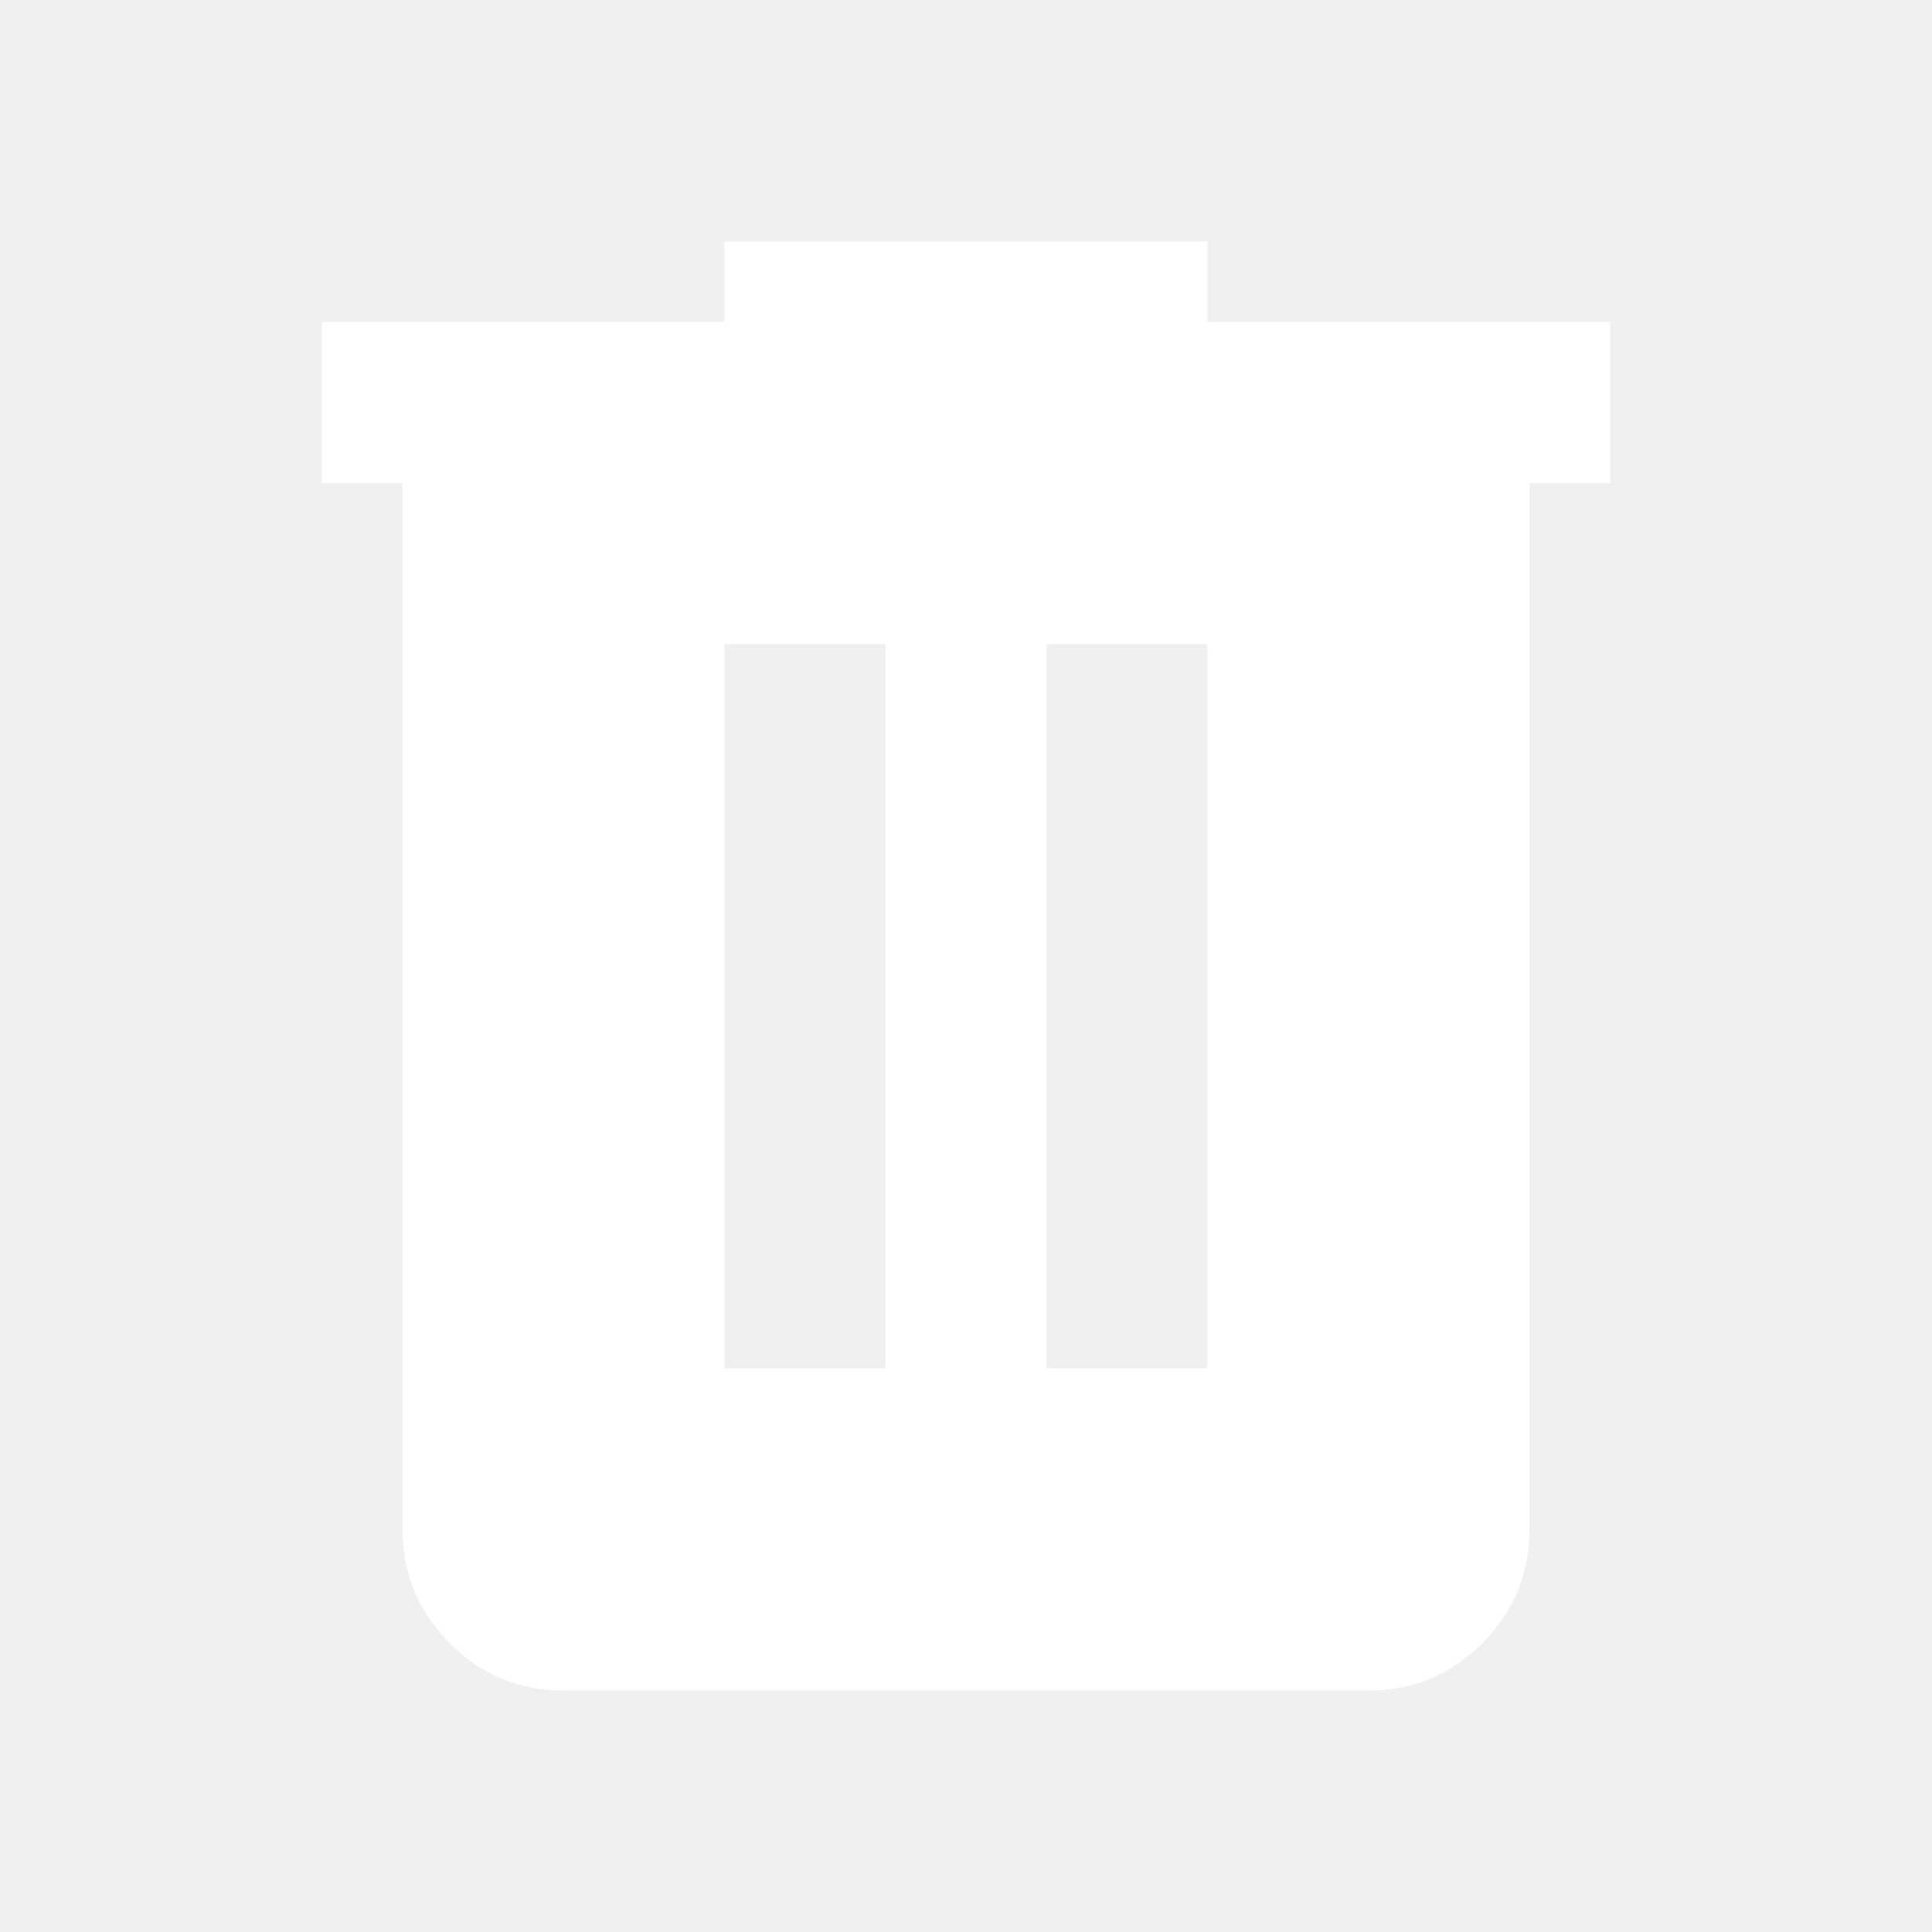
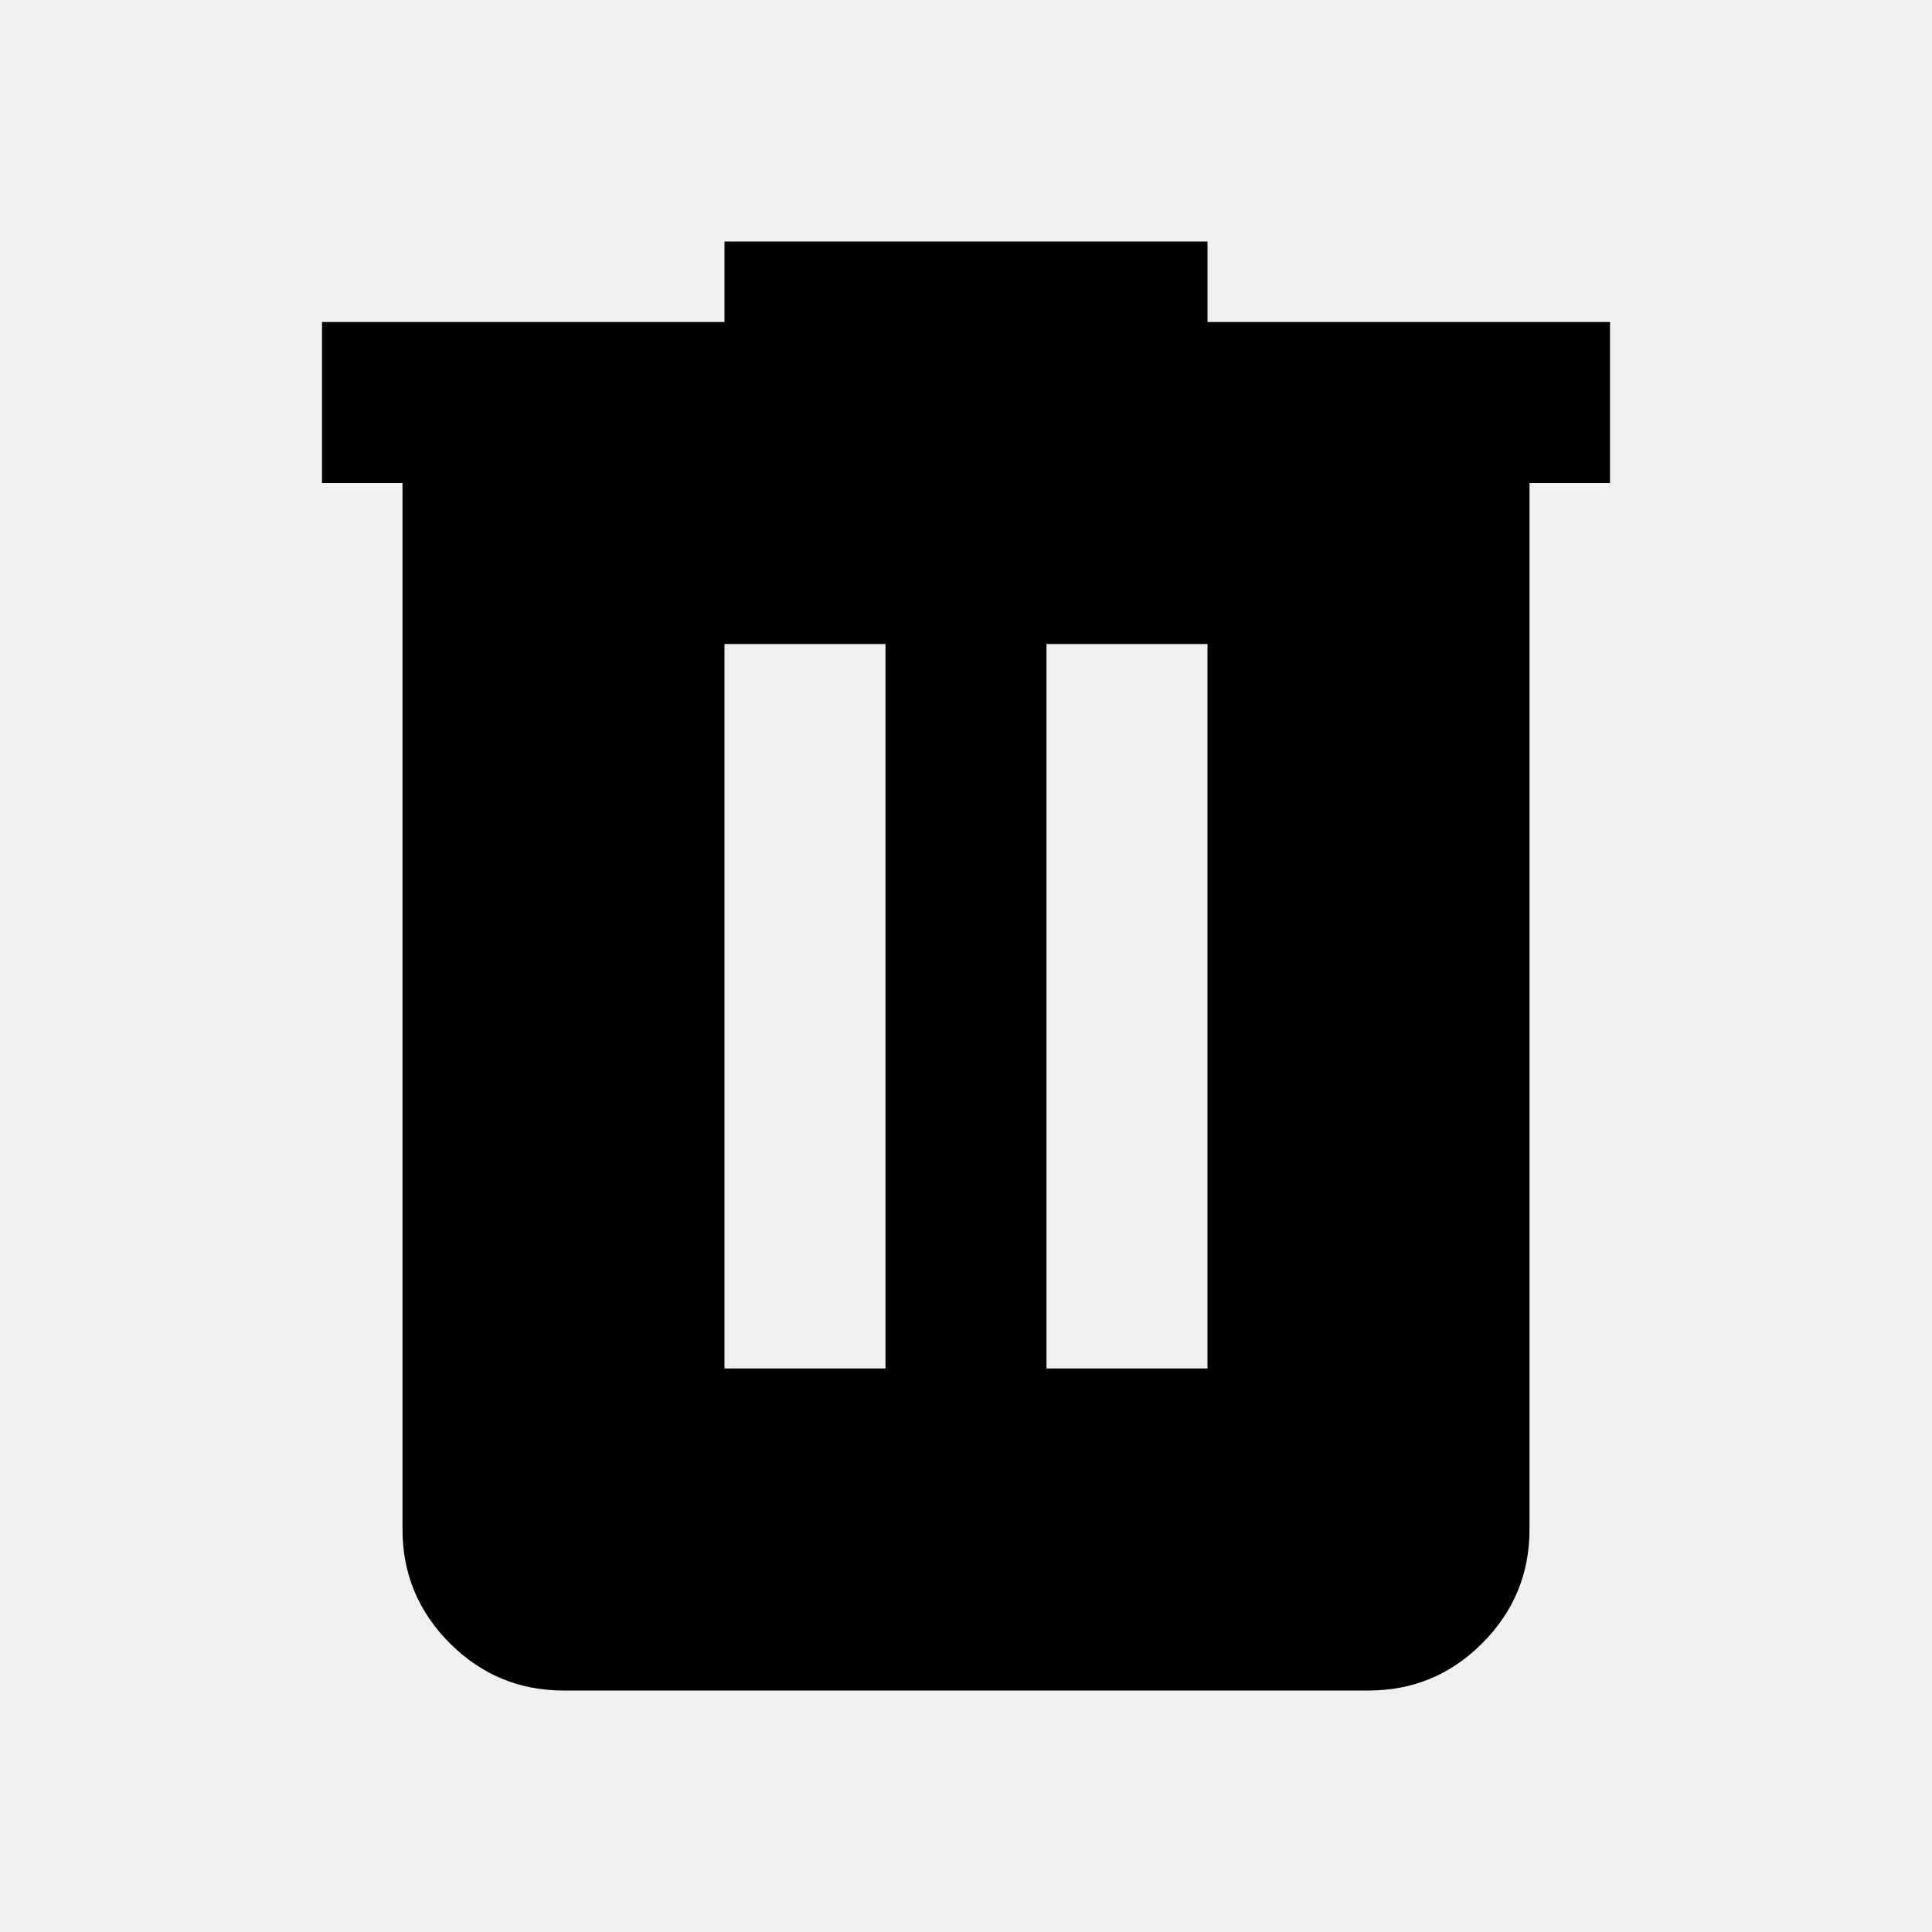
<svg xmlns="http://www.w3.org/2000/svg" width="32" height="32" viewBox="0 0 24 24">
-   <path fill="white" d="M7 21q-.825 0-1.412-.587T5 19V6H4V4h5V3h6v1h5v2h-1v13q0 .825-.587 1.413T17 21zm2-4h2V8H9zm4 0h2V8h-2z" />
+   <path fill="currentColor" d="M7 21q-.825 0-1.412-.587T5 19V6H4V4h5V3h6v1h5v2h-1v13q0 .825-.587 1.413T17 21zm2-4h2V8H9zm4 0h2V8h-2z" />
</svg>
